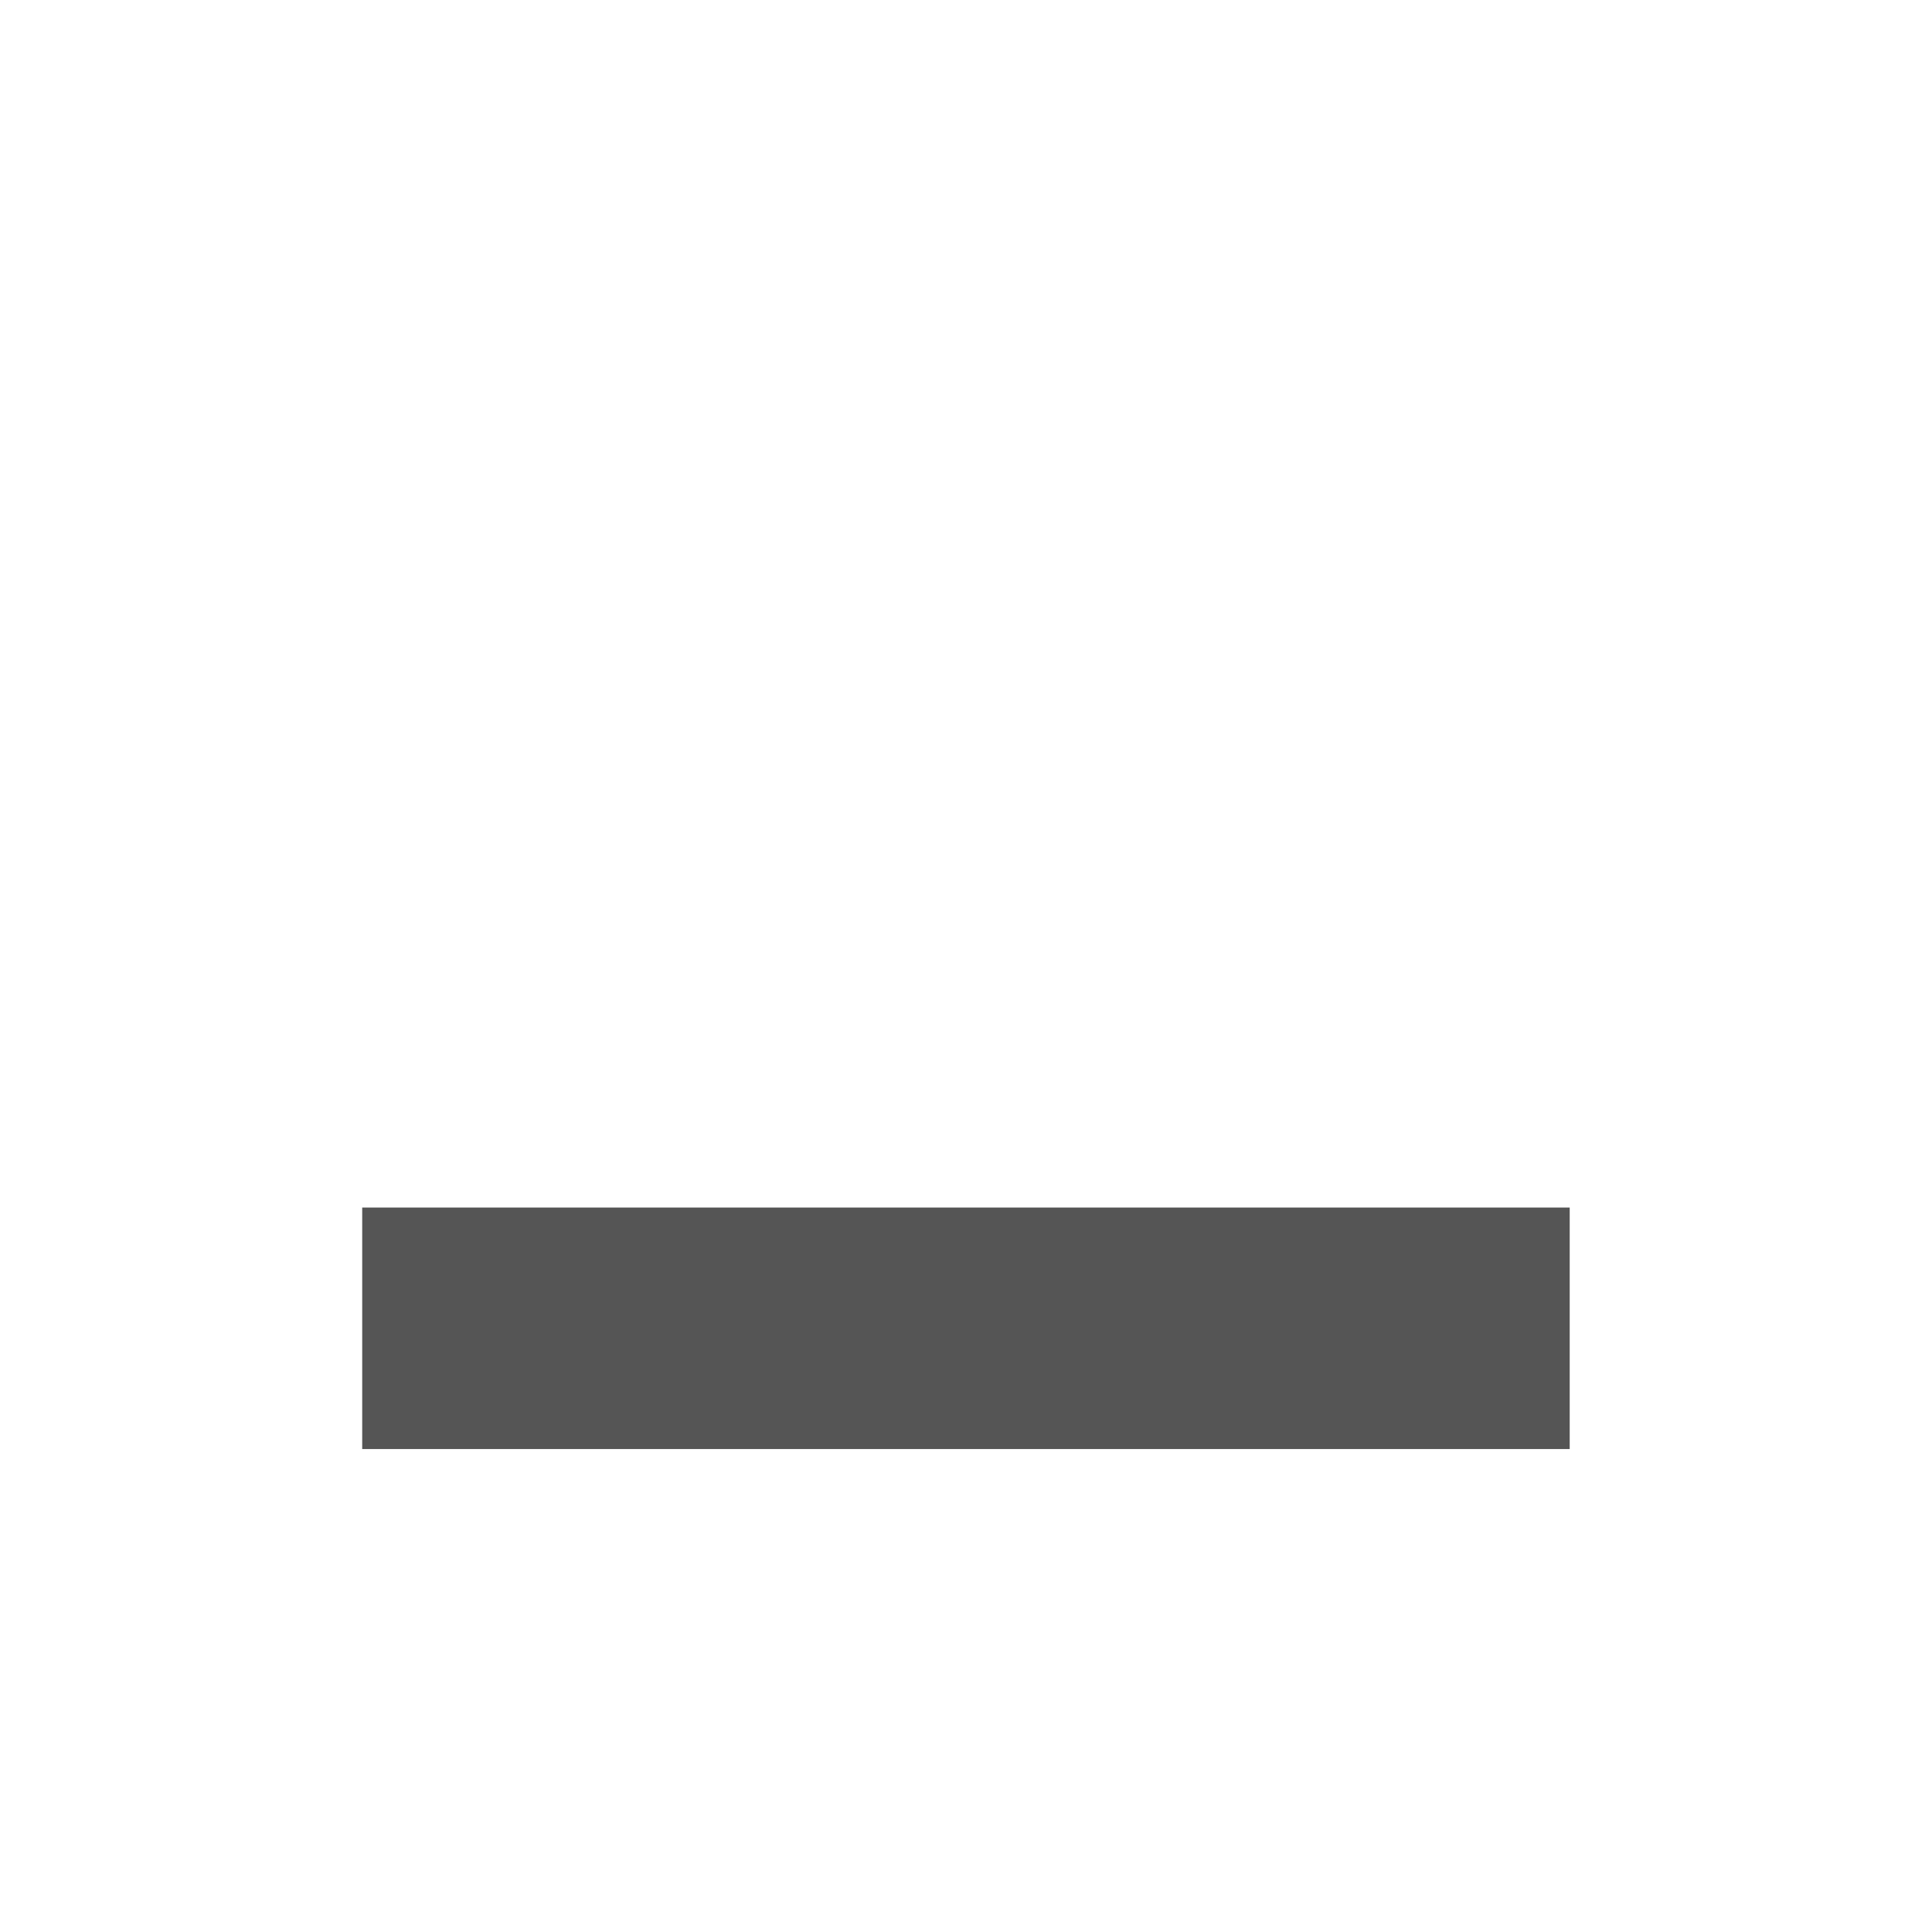
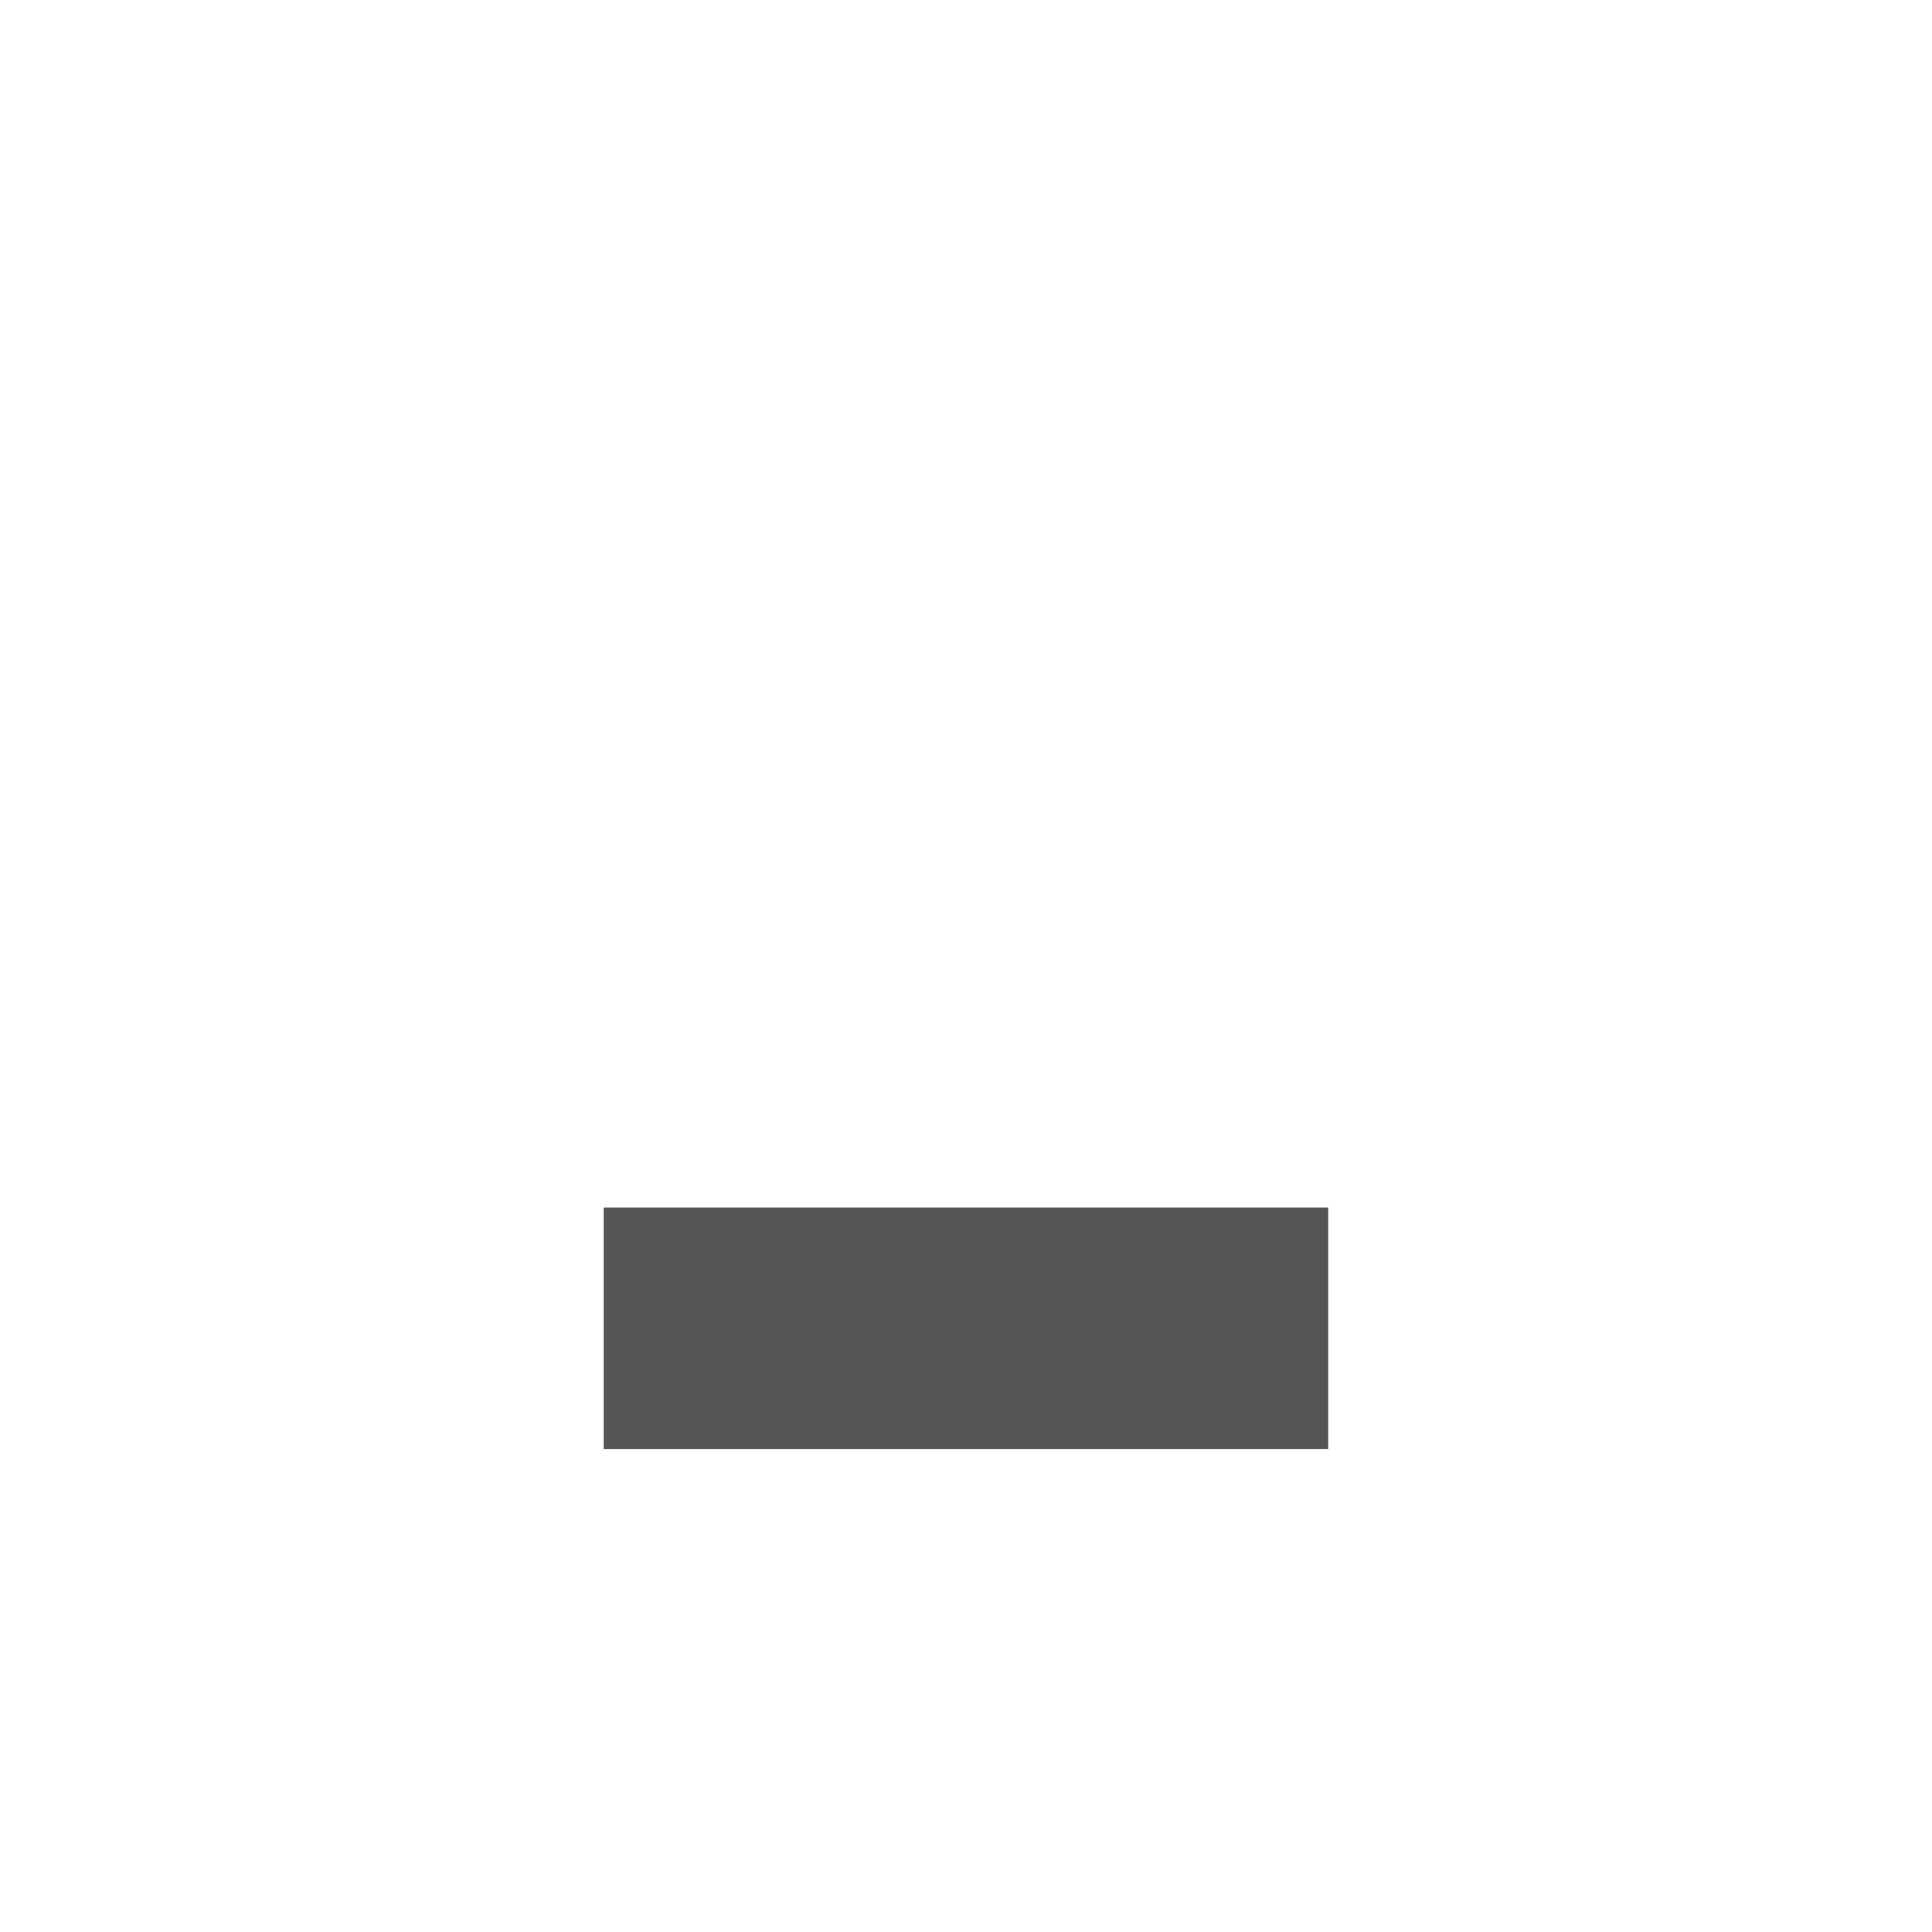
<svg xmlns="http://www.w3.org/2000/svg" xmlns:ns1="http://www.openswatchbook.org/uri/2009/osb" height="16" id="svg7384" style="enable-background:new" version="1.1" width="16">
  <defs id="defs7386">
    <linearGradient id="linearGradient5606" ns1:paint="solid">
      <stop id="stop5608" offset="0" style="stop-color:#000000;stop-opacity:1;" />
    </linearGradient>
    <filter id="filter7554" style="color-interpolation-filters:sRGB">
      <feBlend id="feBlend7556" in2="BackgroundImage" mode="darken" />
    </filter>
  </defs>
  <g id="layer9" style="display:inline" transform="translate(-285.0004,-180.9966)" />
  <g id="layer10" style="display:inline;filter:url(#filter7554)" transform="translate(-285.0004,-180.9966)" />
  <g id="layer1" style="display:inline" transform="translate(-44.0002,-797.9966)" />
  <g id="layer14" style="display:inline" transform="translate(-285.0004,-180.9966)" />
  <g id="layer15" style="display:inline" transform="translate(-285.0004,-180.9966)" />
  <g id="g71291" style="display:inline" transform="translate(-285.0004,-180.9966)" />
  <g id="layer2" style="display:inline" transform="translate(-44.0002,-647.9966)" />
  <g id="g6058" style="display:inline" transform="translate(-44.0002,-647.9966)" />
  <g id="layer12" style="display:inline" transform="translate(-285.0004,-180.9966)">
-     <path d="m 292,190.997 -4,0 0,2 10,0 0,-2 z" id="rect8269-3" style="color:#000000;display:inline;overflow:visible;visibility:visible;fill:#555555;fill-opacity:1;fill-rule:evenodd;stroke:none;stroke-width:1;marker:none;enable-background:accumulate" />
+     <path d="m 290,190.997 0,2 6,0 0,-2 z" id="rect8269-3" style="color:#000000;display:inline;overflow:visible;visibility:visible;fill:#555555;fill-opacity:1;fill-rule:evenodd;stroke:none;stroke-width:1;marker:none;enable-background:accumulate" />
  </g>
</svg>
